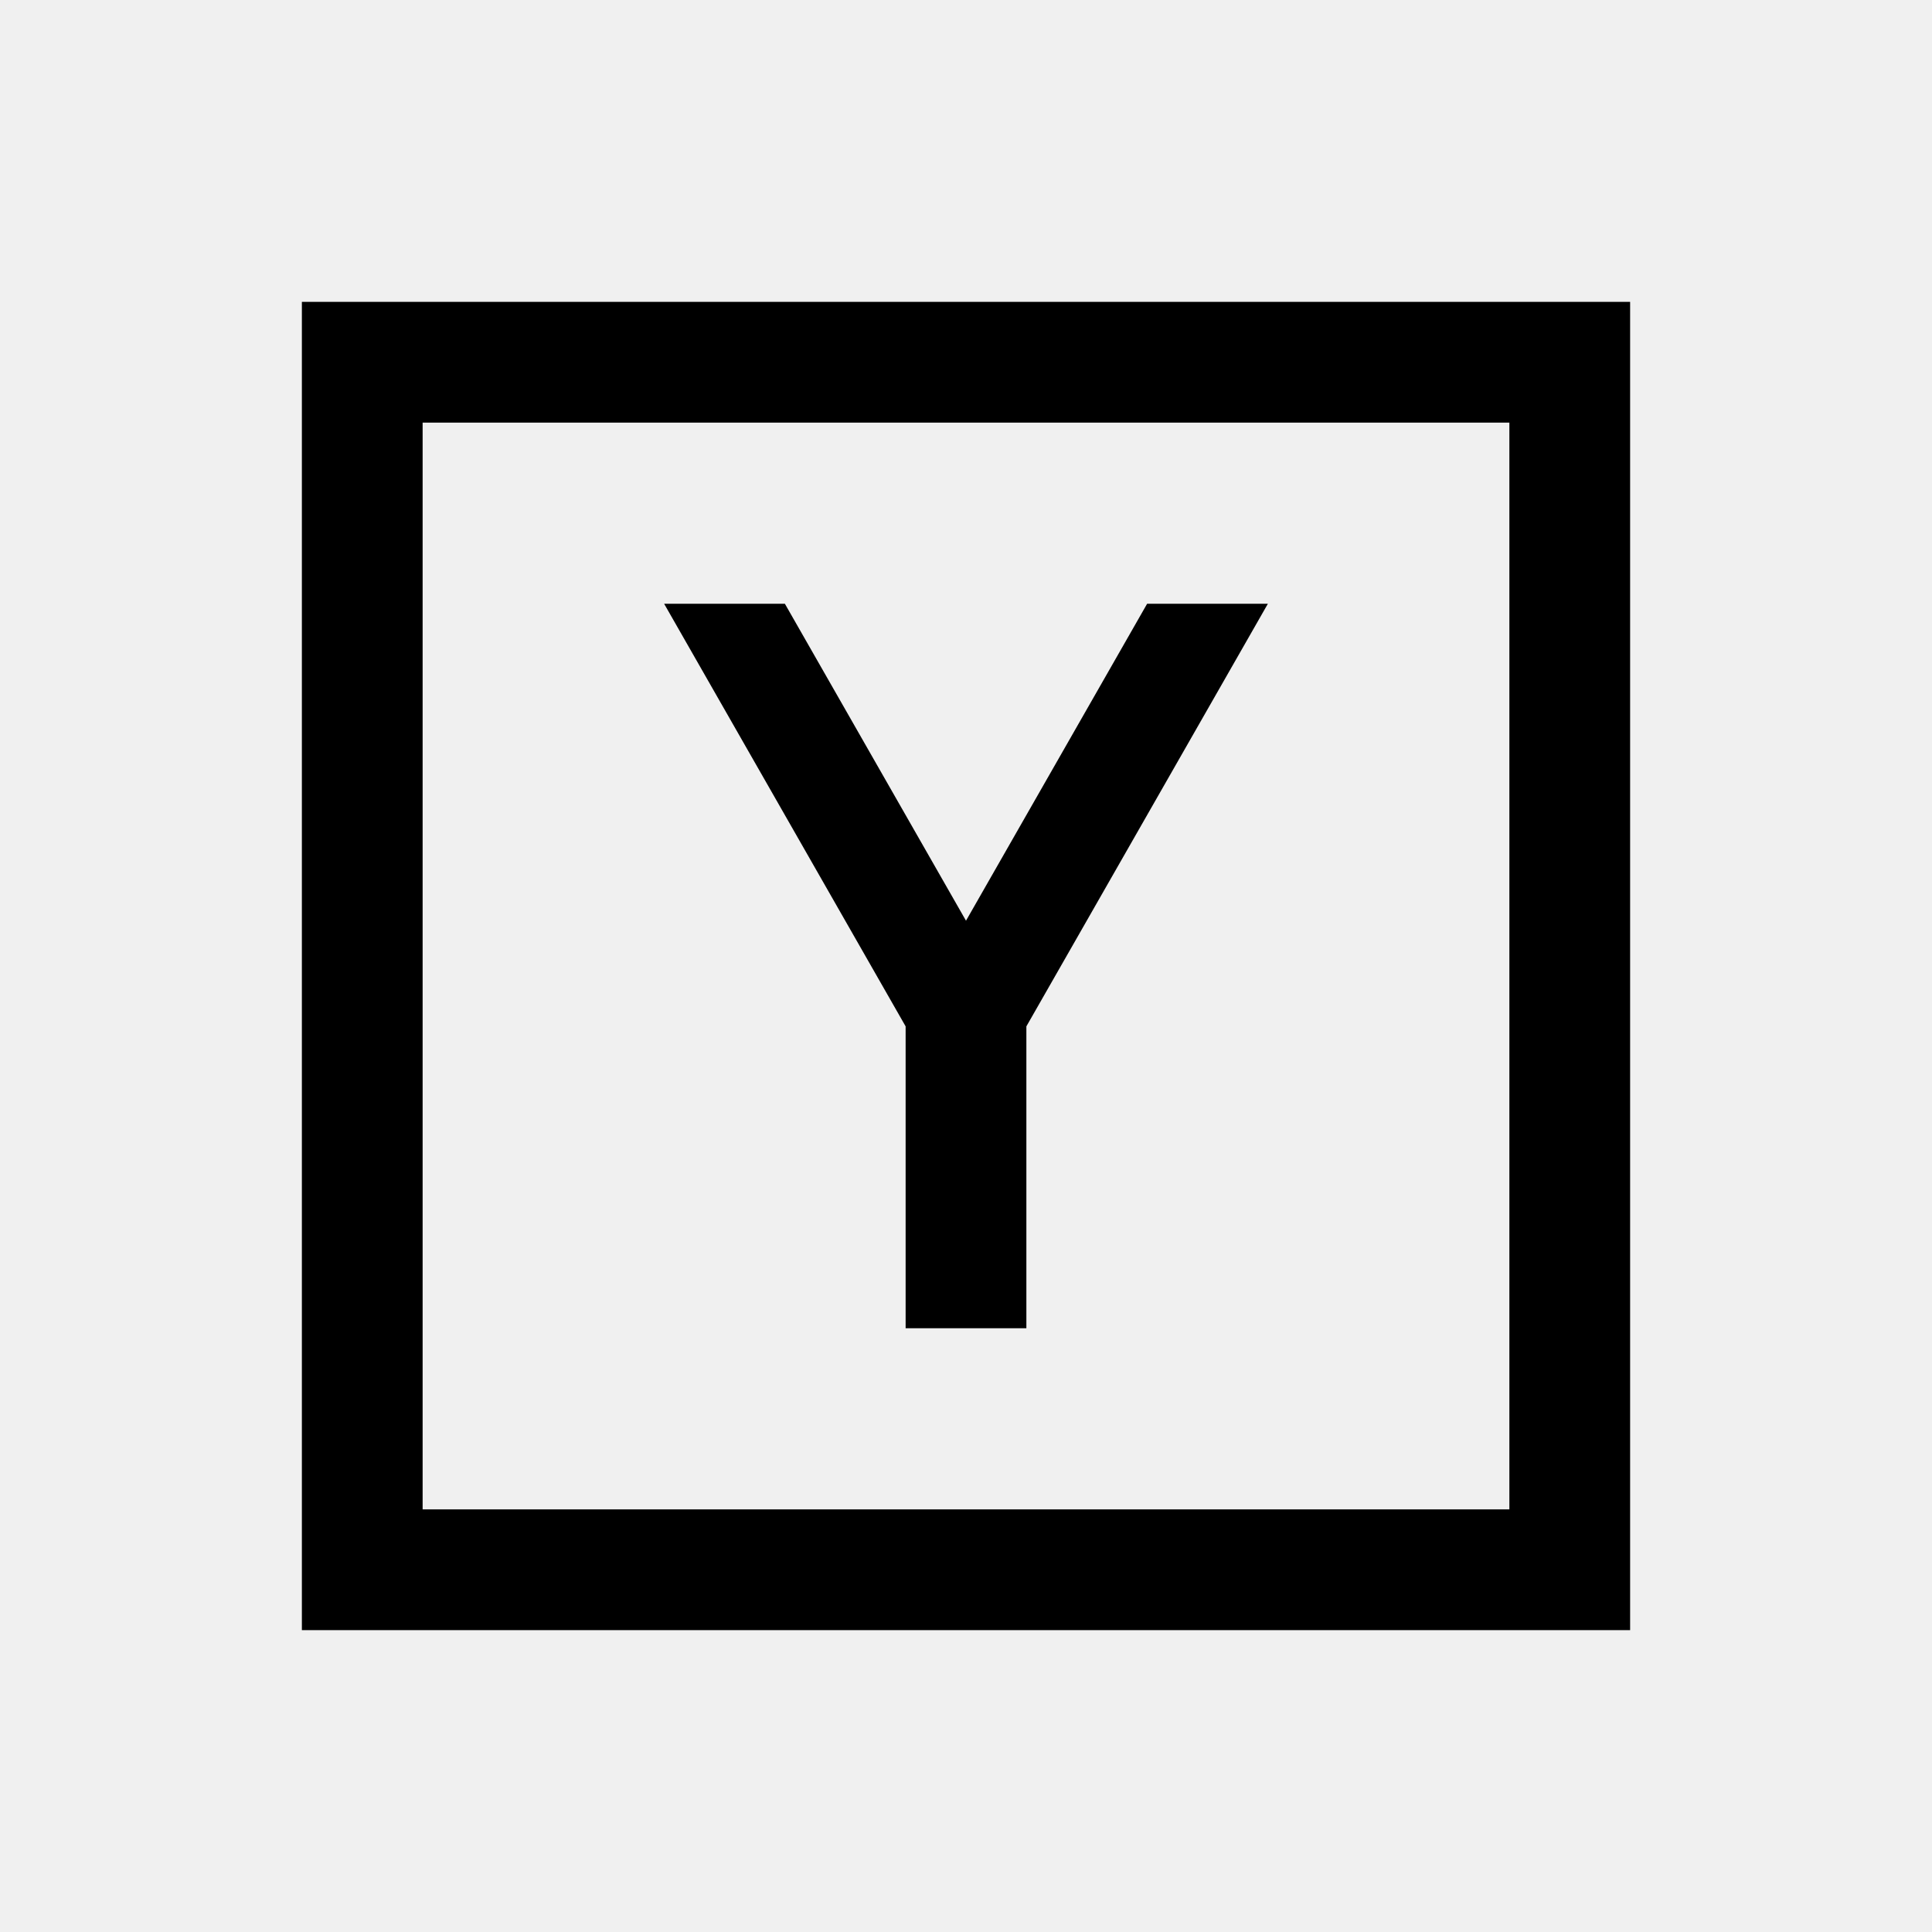
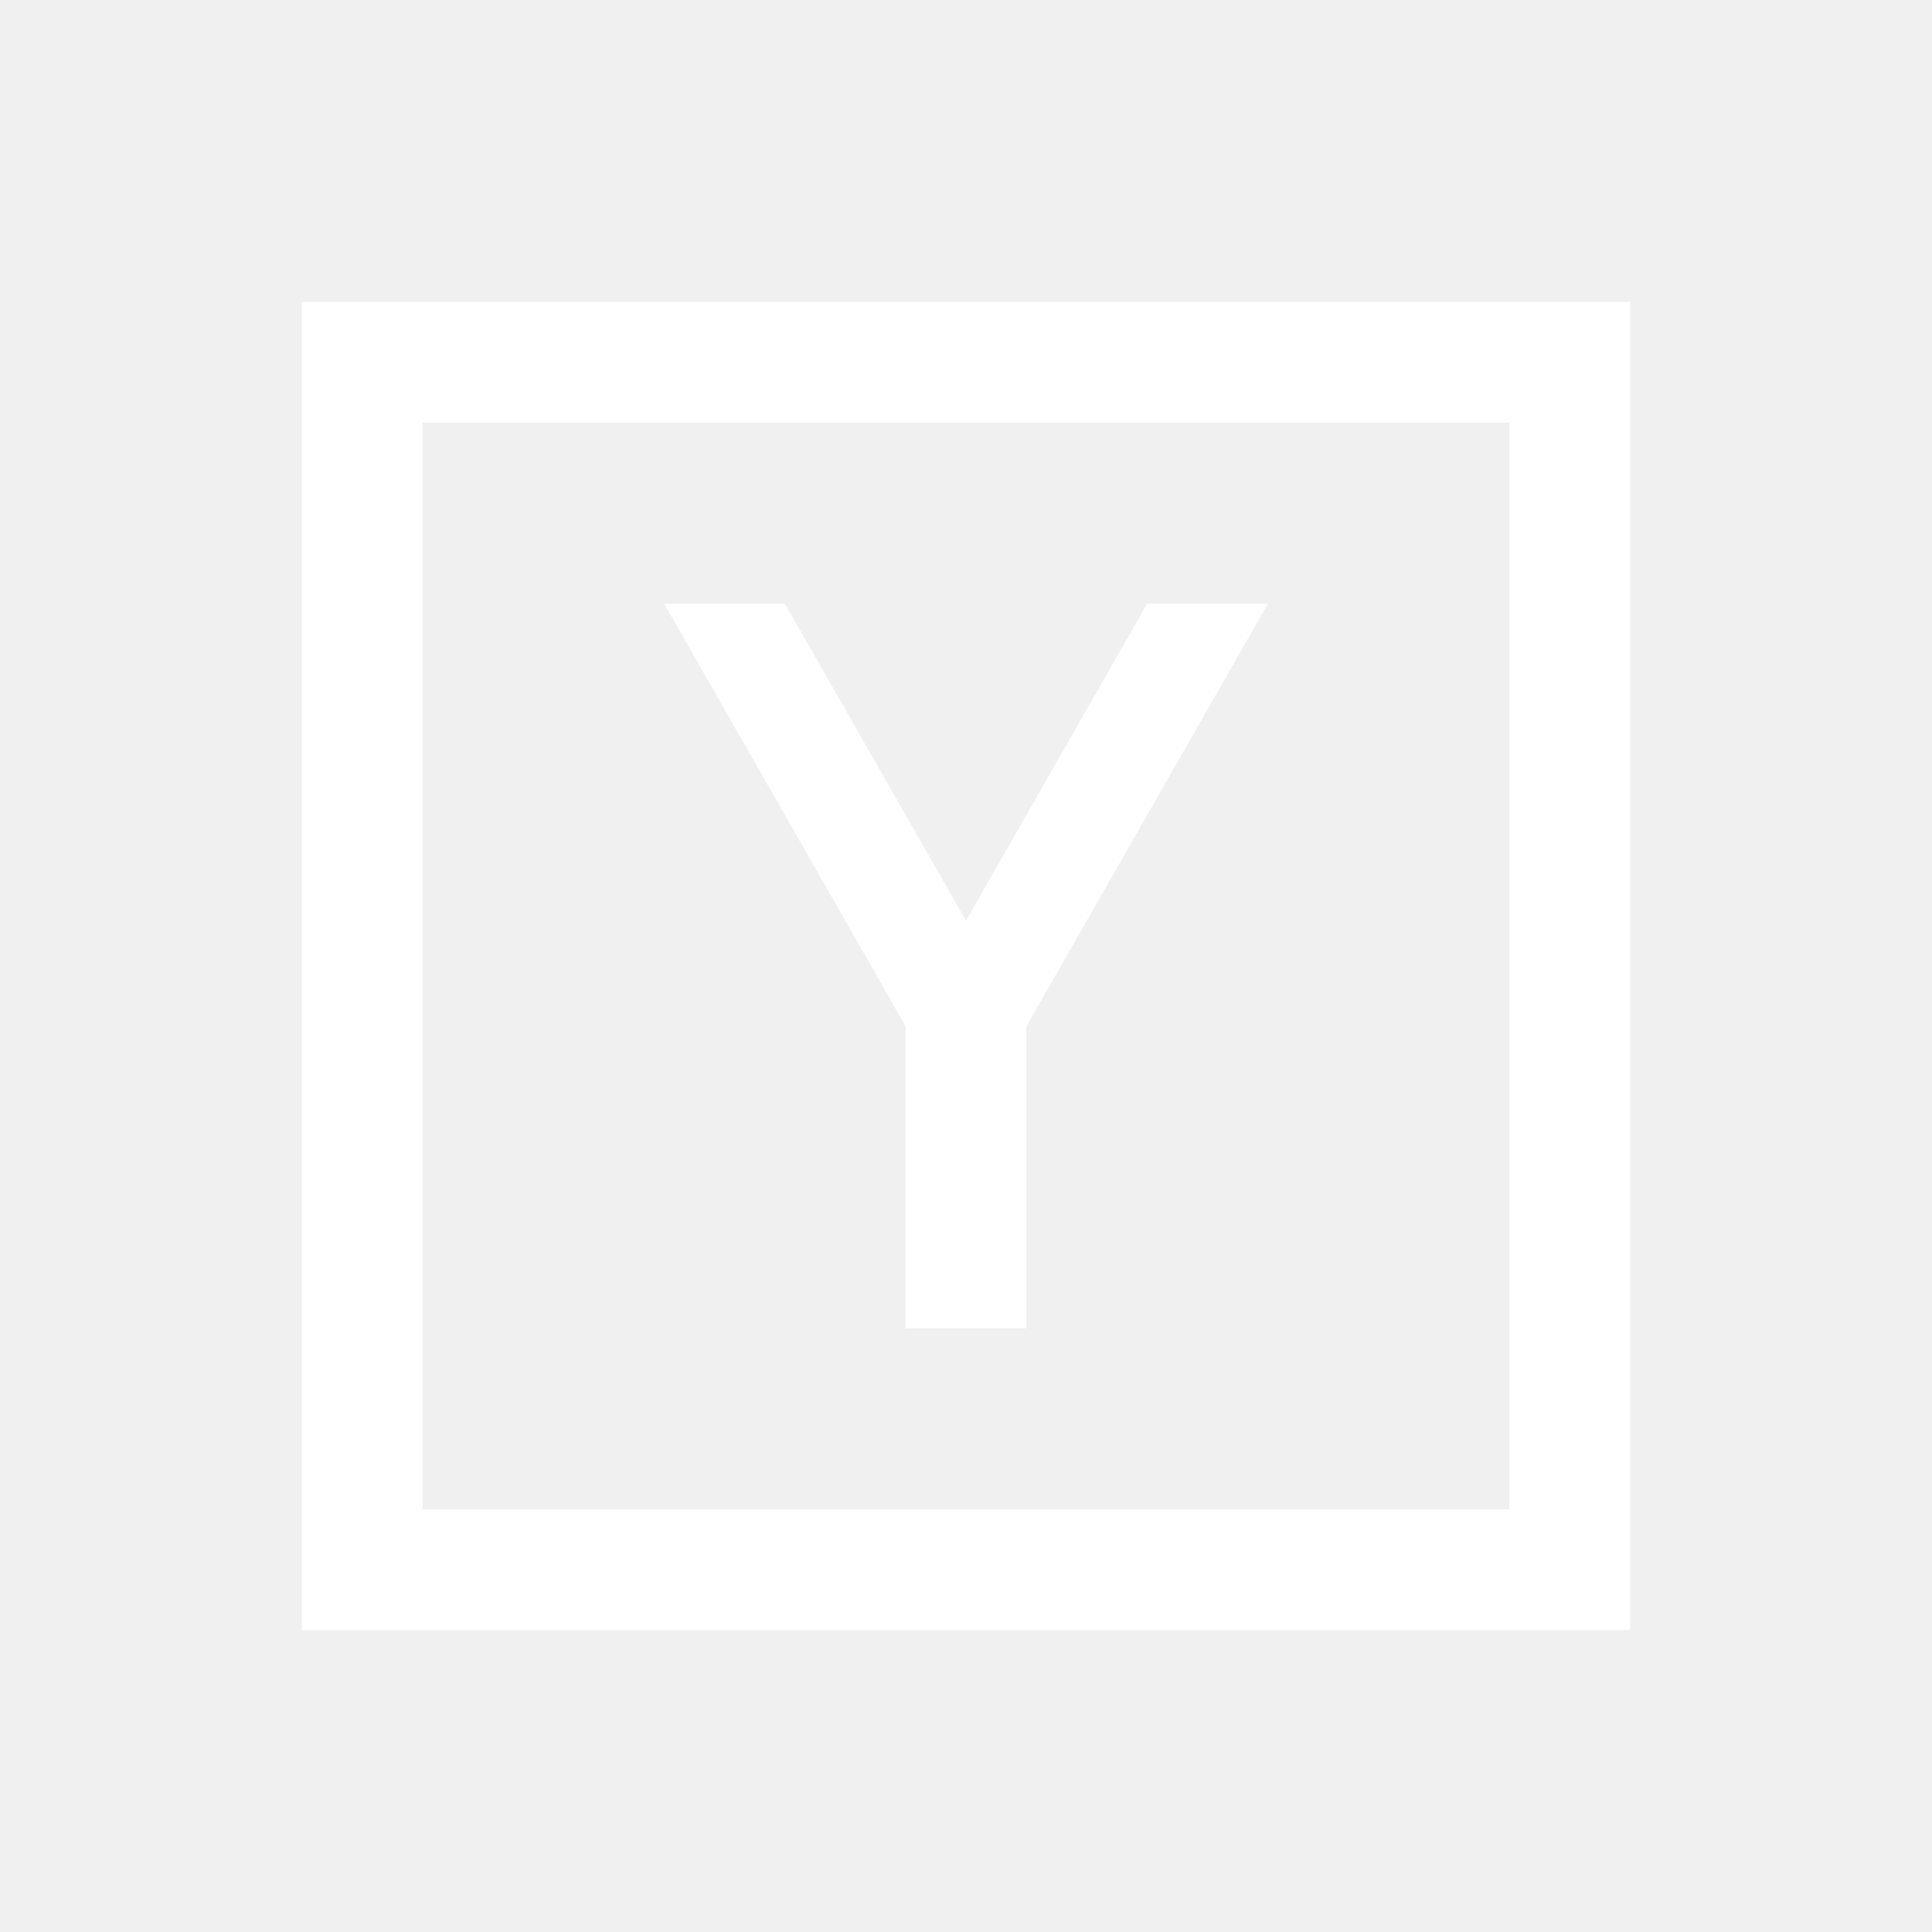
<svg xmlns="http://www.w3.org/2000/svg" viewBox="0 0 32 32">
-   <path style="text-indent:0;text-align:start;line-height:normal;text-transform:none;block-progression:tb;-inkscape-font-specification:Bitstream Vera Sans" d="M 5 5 L 5 6 L 5 26 L 5 27 L 6 27 L 26 27 L 27 27 L 27 26 L 27 6 L 27 5 L 26 5 L 6 5 L 5 5 z M 7 7 L 25 7 L 25 25 L 7 25 L 7 7 z M 11 10 L 15 17 L 15 22 L 17 22 L 17 17 L 21 10 L 19 10 L 16 15.25 L 13 10 L 11 10 z" color="#000" overflow="visible" font-family="Bitstream Vera Sans" />
+   <path style="text-indent:0;text-align:start;line-height:normal;text-transform:none;block-progression:tb;-inkscape-font-specification:Bitstream Vera Sans" d="M 5 5 L 5 6 L 5 26 L 5 27 L 6 27 L 26 27 L 27 27 L 27 26 L 27 6 L 27 5 L 26 5 L 6 5 L 5 5 z M 7 7 L 25 7 L 25 25 L 7 25 L 7 7 z M 11 10 L 15 17 L 15 22 L 17 22 L 17 17 L 21 10 L 19 10 L 16 15.25 L 13 10 L 11 10 z" color="#000" overflow="visible" font-family="Bitstream Vera Sans" fill="#fff" />
</svg>
